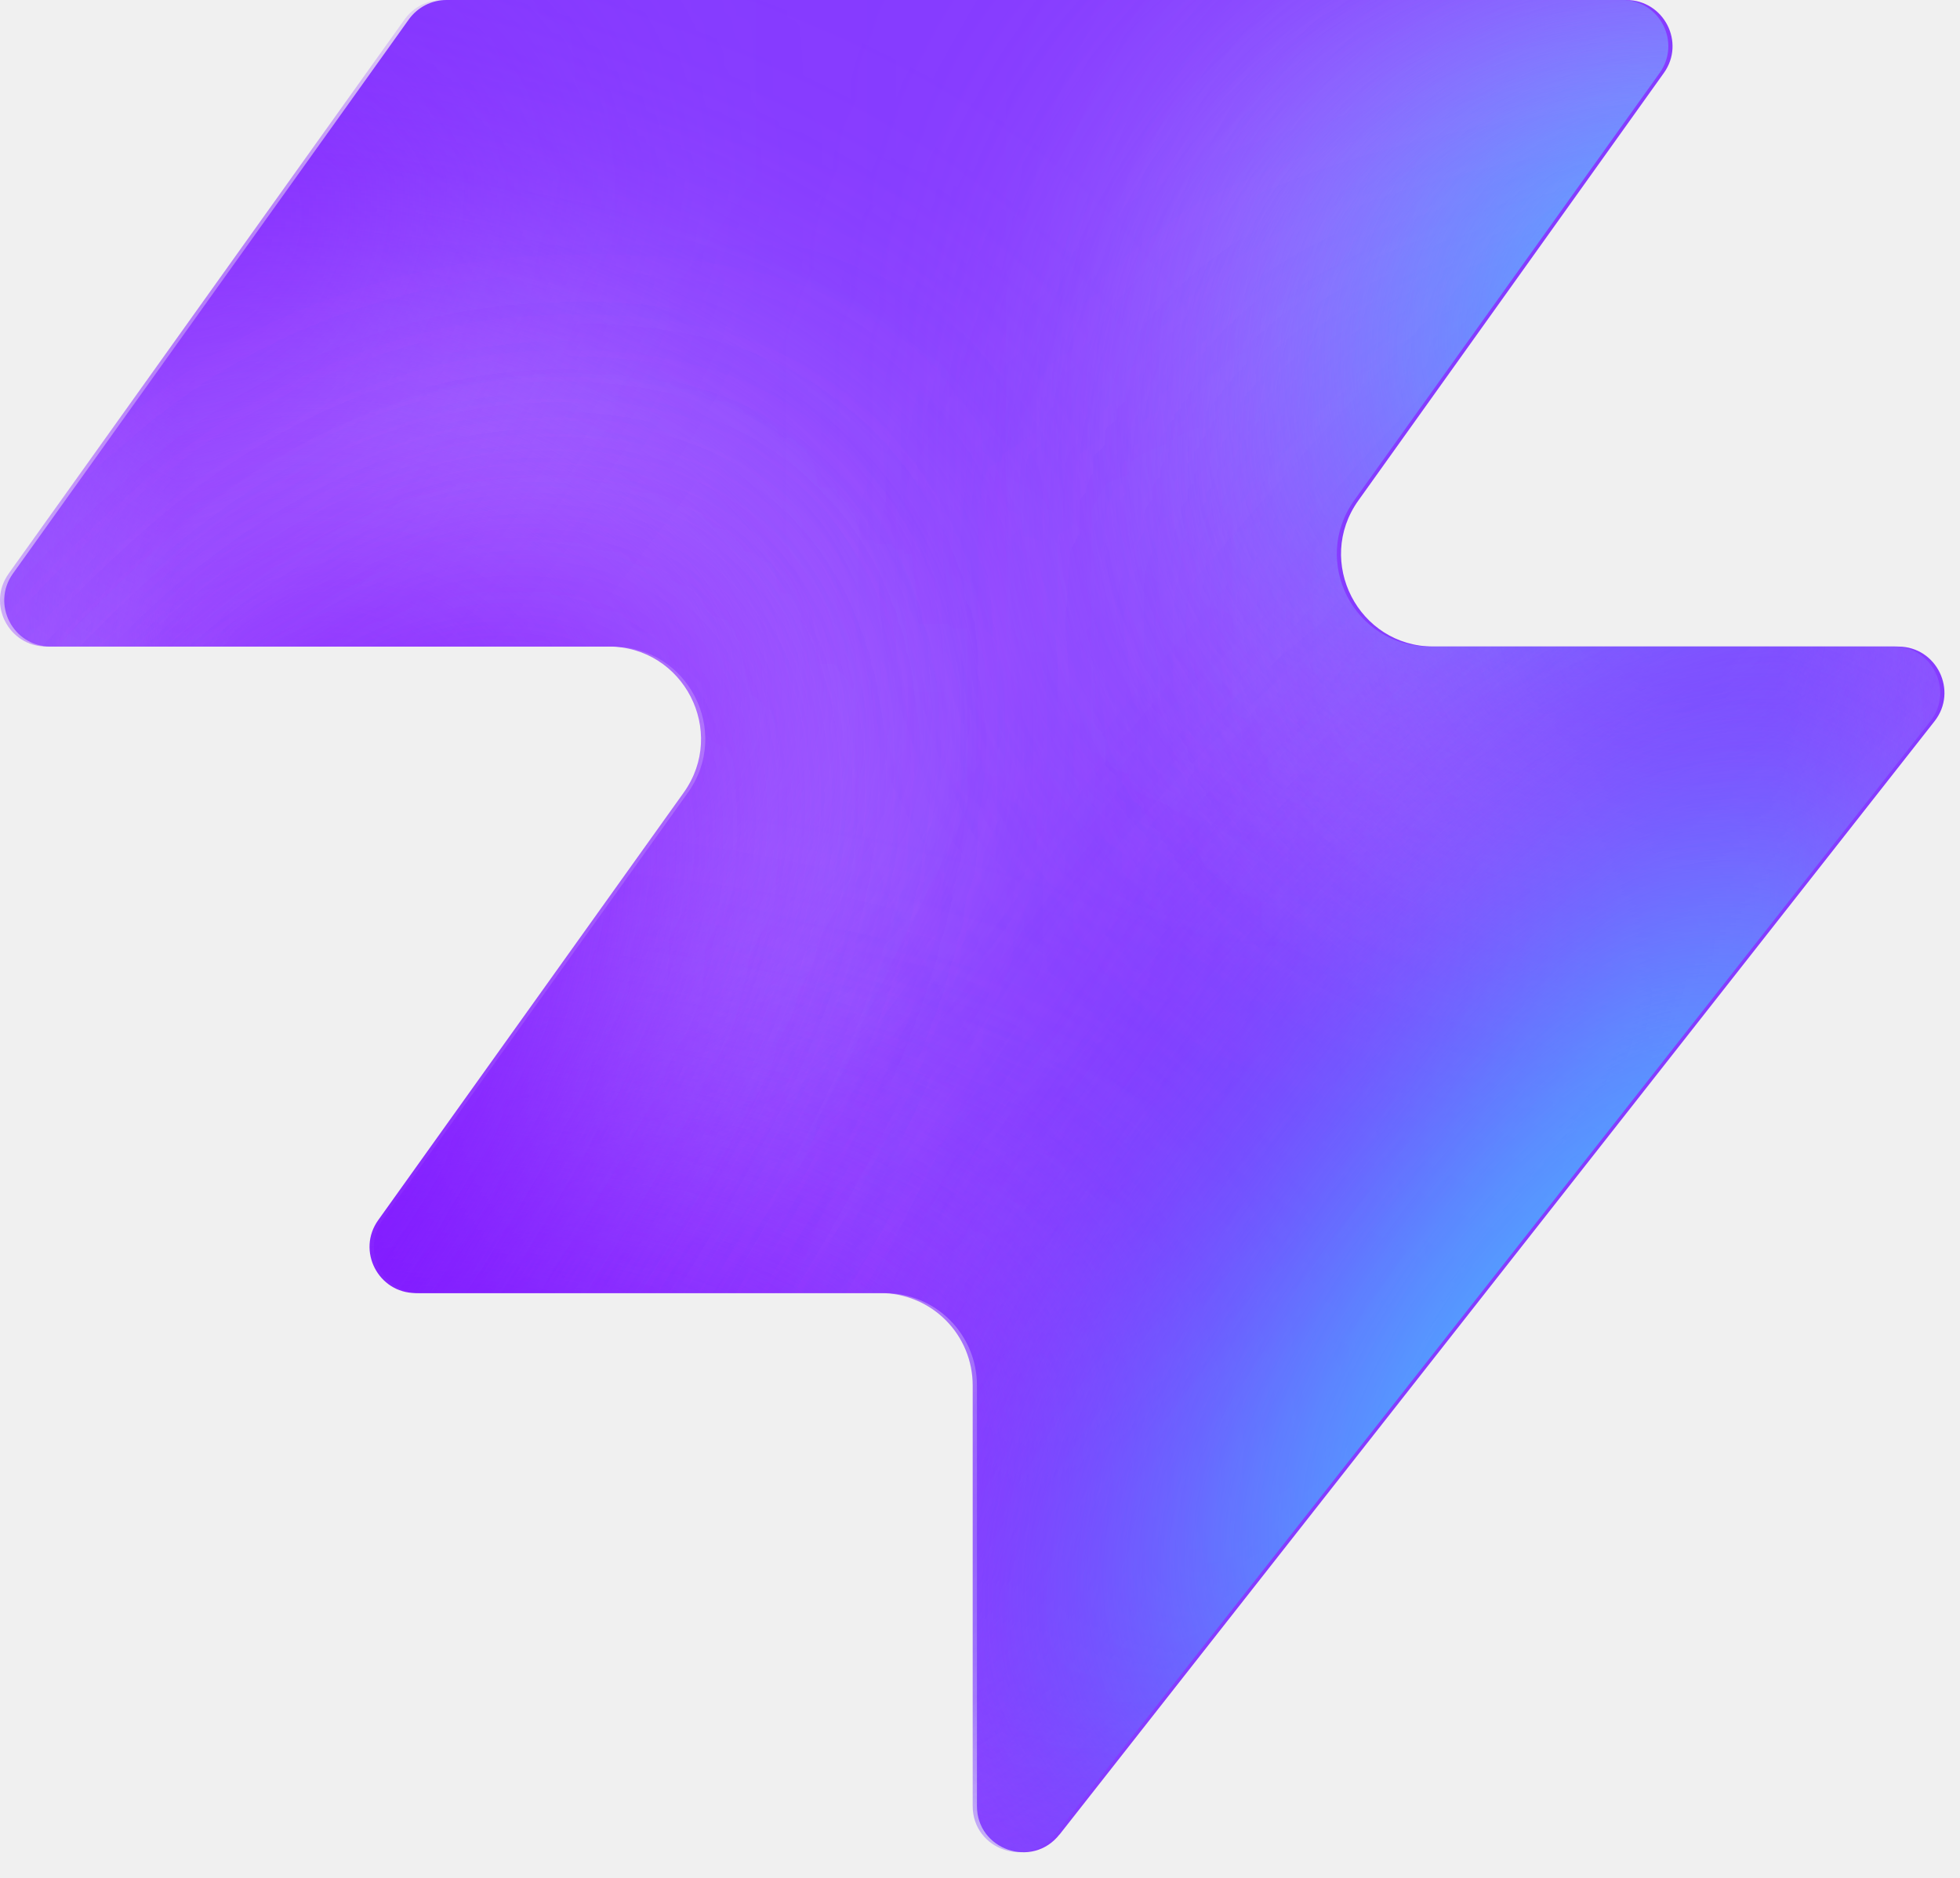
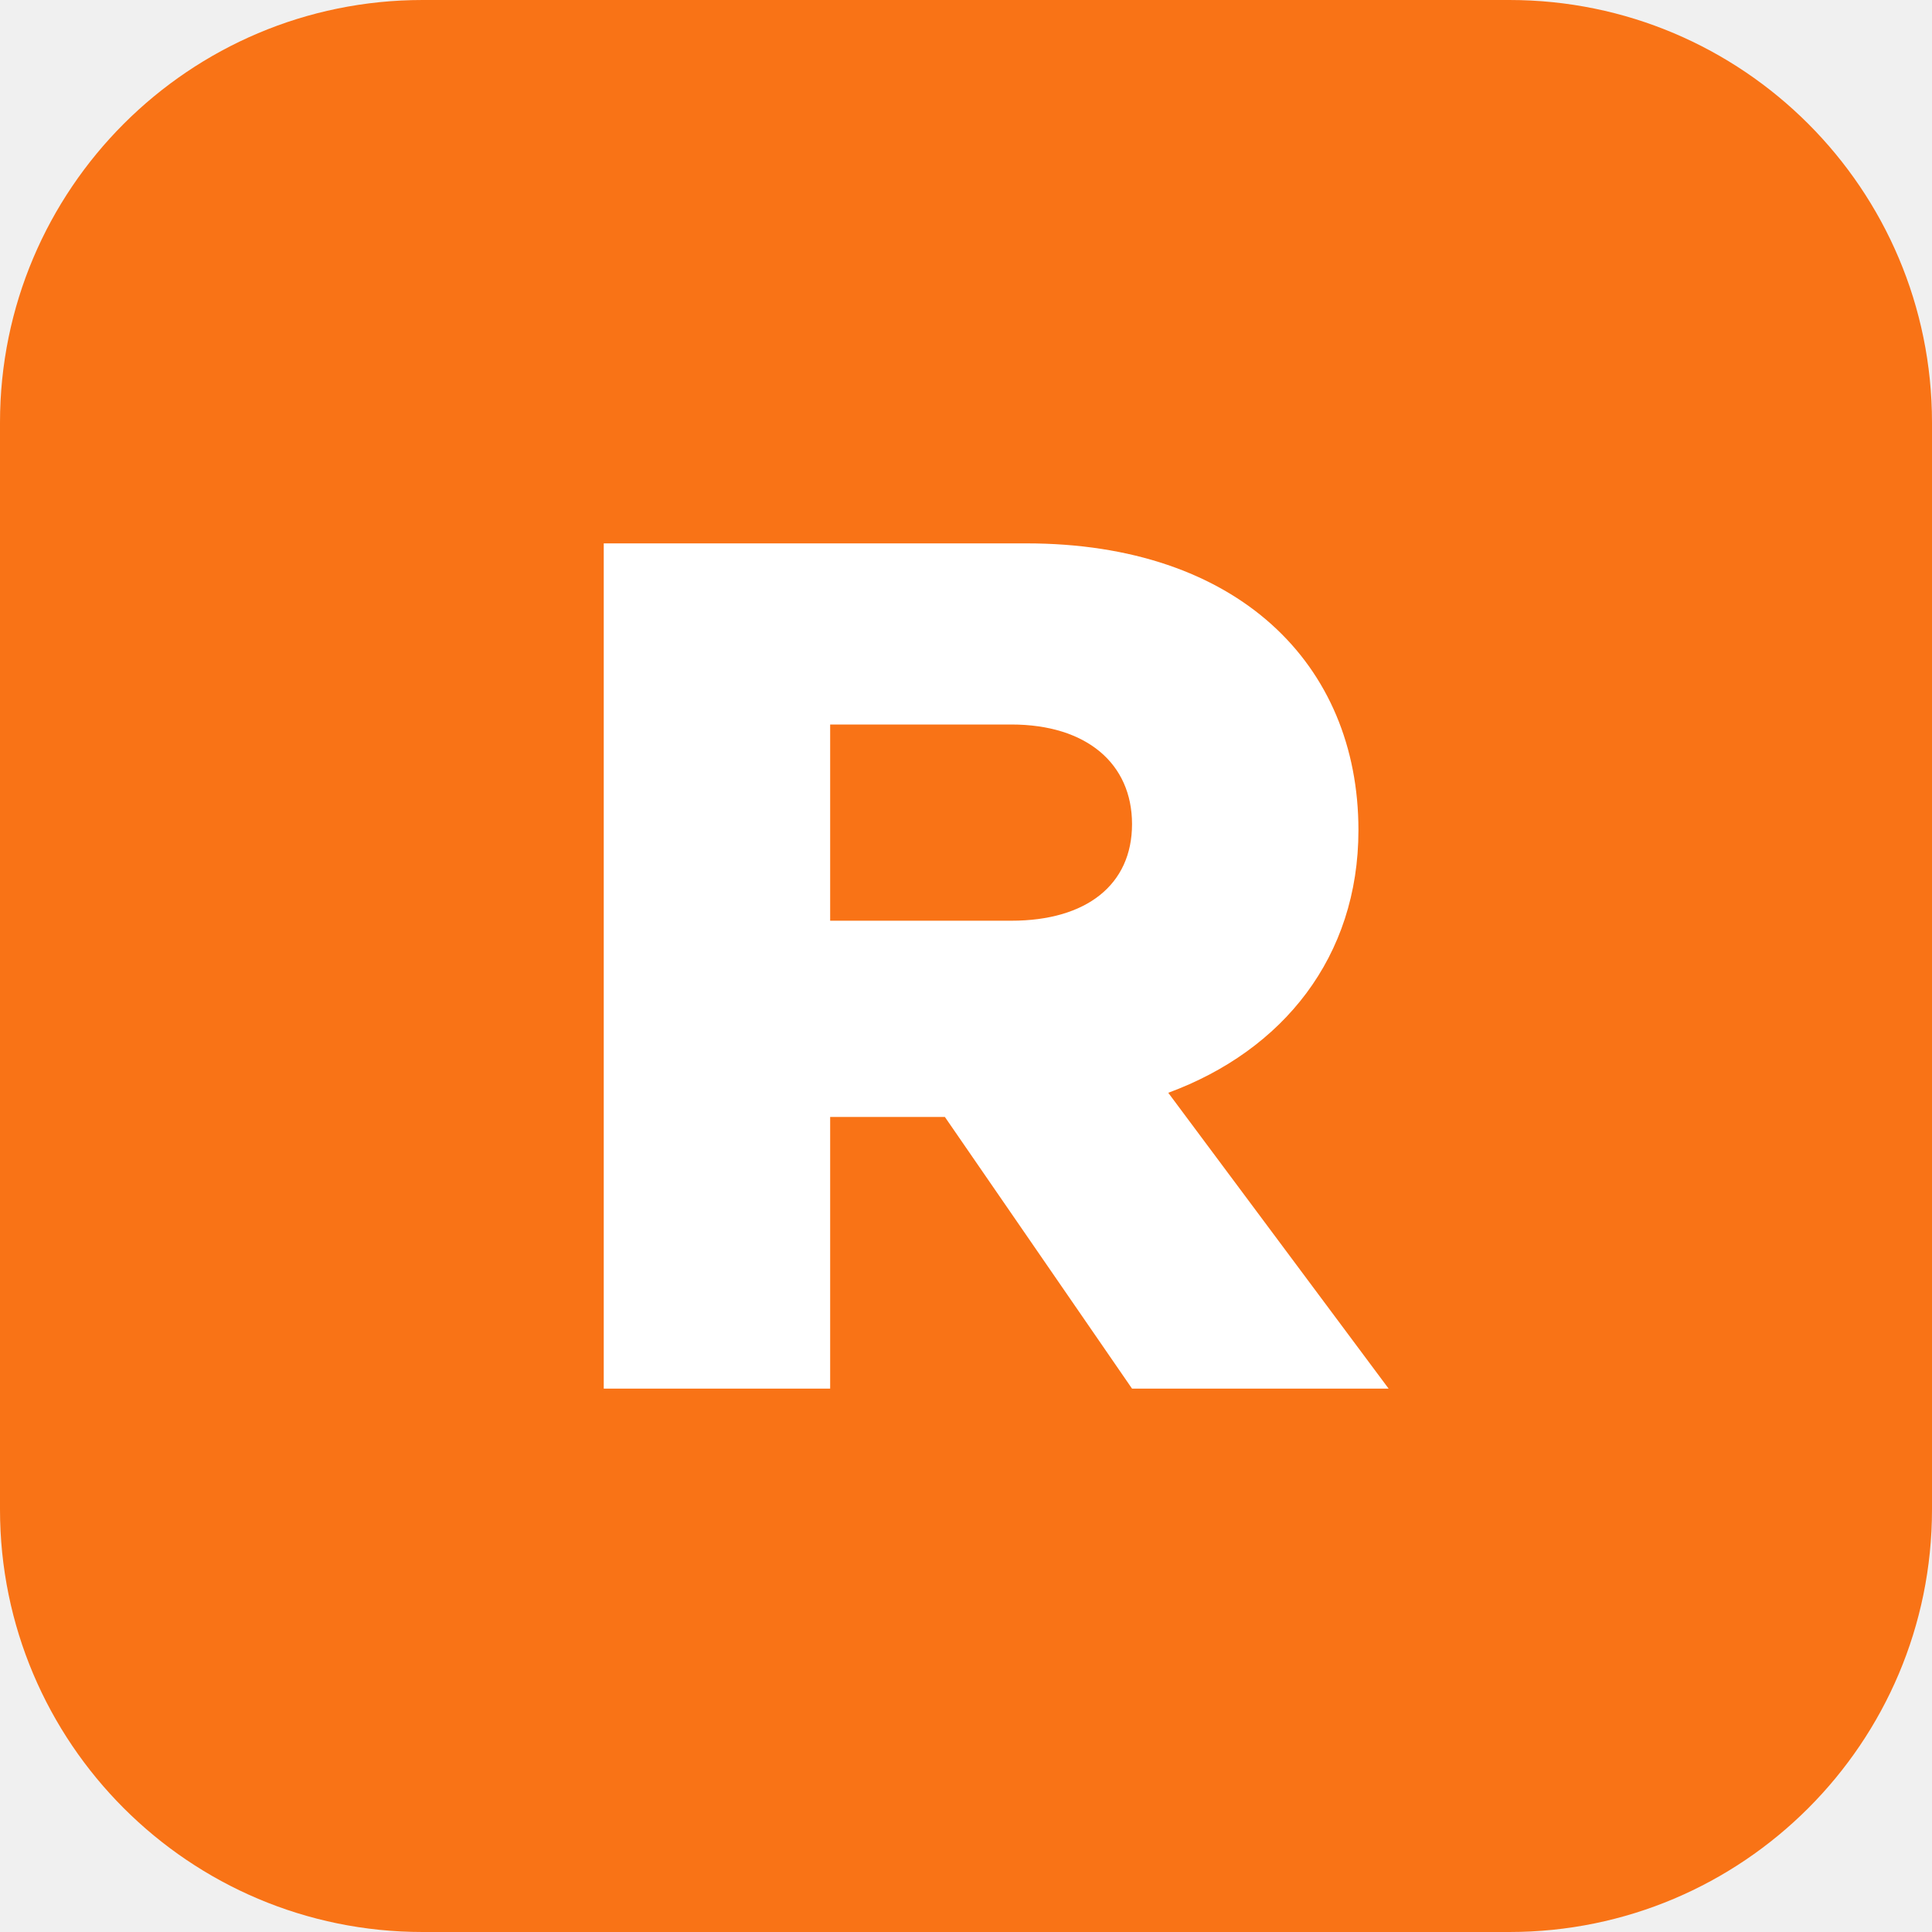
- <svg xmlns="http://www.w3.org/2000/svg" width="48" height="46" fill="none" viewBox="0 0 48 46">
-   <path fill="#863bff" d="M25.946 44.938c-.664.845-2.021.375-2.021-.698V33.937a2.26 2.26 0 0 0-2.262-2.262H10.287c-.92 0-1.456-1.04-.92-1.788l7.48-10.471c1.07-1.497 0-3.578-1.842-3.578H1.237c-.92 0-1.456-1.04-.92-1.788L10.013.474c.214-.297.556-.474.92-.474h28.894c.92 0 1.456 1.04.92 1.788l-7.48 10.471c-1.07 1.498 0 3.579 1.842 3.579h11.377c.943 0 1.473 1.088.89 1.83L25.947 44.94z" style="fill:#863bff;fill:color(display-p3 .525 .23 1);fill-opacity:1" />
-   <mask id="a" width="48" height="46" x="0" y="0" maskUnits="userSpaceOnUse" style="mask-type:alpha">
-     <path fill="#000" d="M25.842 44.938c-.664.844-2.021.375-2.021-.698V33.937a2.26 2.26 0 0 0-2.262-2.262H10.183c-.92 0-1.456-1.04-.92-1.788l7.48-10.471c1.07-1.498 0-3.579-1.842-3.579H1.133c-.92 0-1.456-1.04-.92-1.787L9.91.473c.214-.297.556-.474.92-.474h28.894c.92 0 1.456 1.04.92 1.788l-7.48 10.471c-1.07 1.498 0 3.578 1.842 3.578h11.377c.943 0 1.473 1.088.89 1.832L25.843 44.94z" style="fill:#000;fill-opacity:1" />
-   </mask>
-   <g mask="url(#a)">
-     <g filter="url(#b)">
-       <ellipse cx="5.508" cy="14.704" fill="#ede6ff" rx="5.508" ry="14.704" style="fill:#ede6ff;fill:color(display-p3 .927 .903 1);fill-opacity:1" transform="matrix(.00324 1 1 -.00324 -4.47 31.516)" />
-     </g>
-     <g filter="url(#c)">
-       <ellipse cx="10.399" cy="29.851" fill="#ede6ff" rx="10.399" ry="29.851" style="fill:#ede6ff;fill:color(display-p3 .927 .903 1);fill-opacity:1" transform="matrix(.00324 1 1 -.00324 -39.328 7.883)" />
-     </g>
-     <g filter="url(#d)">
-       <ellipse cx="5.508" cy="30.487" fill="#7e14ff" rx="5.508" ry="30.487" style="fill:#7e14ff;fill:color(display-p3 .492 .077 1);fill-opacity:1" transform="rotate(89.814 -25.913 -14.639)scale(1 -1)" />
-     </g>
-     <g filter="url(#e)">
-       <ellipse cx="5.508" cy="30.599" fill="#7e14ff" rx="5.508" ry="30.599" style="fill:#7e14ff;fill:color(display-p3 .492 .077 1);fill-opacity:1" transform="rotate(89.814 -32.644 -3.334)scale(1 -1)" />
-     </g>
-     <g filter="url(#f)">
-       <ellipse cx="5.508" cy="30.599" fill="#7e14ff" rx="5.508" ry="30.599" style="fill:#7e14ff;fill:color(display-p3 .492 .077 1);fill-opacity:1" transform="matrix(.00324 1 1 -.00324 -34.34 30.47)" />
-     </g>
-     <g filter="url(#g)">
-       <ellipse cx="14.072" cy="22.078" fill="#ede6ff" rx="14.072" ry="22.078" style="fill:#ede6ff;fill:color(display-p3 .927 .903 1);fill-opacity:1" transform="rotate(93.35 24.506 48.493)scale(-1 1)" />
-     </g>
-     <g filter="url(#h)">
-       <ellipse cx="3.47" cy="21.501" fill="#7e14ff" rx="3.47" ry="21.501" style="fill:#7e14ff;fill:color(display-p3 .492 .077 1);fill-opacity:1" transform="rotate(89.009 28.708 47.59)scale(-1 1)" />
-     </g>
-     <g filter="url(#i)">
-       <ellipse cx="3.47" cy="21.501" fill="#7e14ff" rx="3.47" ry="21.501" style="fill:#7e14ff;fill:color(display-p3 .492 .077 1);fill-opacity:1" transform="rotate(89.009 28.708 47.59)scale(-1 1)" />
-     </g>
-     <g filter="url(#j)">
-       <ellipse cx=".387" cy="8.972" fill="#7e14ff" rx="4.407" ry="29.108" style="fill:#7e14ff;fill:color(display-p3 .492 .077 1);fill-opacity:1" transform="rotate(39.51 .387 8.972)" />
-     </g>
-     <g filter="url(#k)">
-       <ellipse cx="47.523" cy="-6.092" fill="#7e14ff" rx="4.407" ry="29.108" style="fill:#7e14ff;fill:color(display-p3 .492 .077 1);fill-opacity:1" transform="rotate(37.892 47.523 -6.092)" />
-     </g>
-     <g filter="url(#l)">
-       <ellipse cx="41.412" cy="6.333" fill="#47bfff" rx="5.971" ry="9.665" style="fill:#47bfff;fill:color(display-p3 .28 .748 1);fill-opacity:1" transform="rotate(37.892 41.412 6.333)" />
-     </g>
-     <g filter="url(#m)">
-       <ellipse cx="-1.879" cy="38.332" fill="#7e14ff" rx="4.407" ry="29.108" style="fill:#7e14ff;fill:color(display-p3 .492 .077 1);fill-opacity:1" transform="rotate(37.892 -1.88 38.332)" />
-     </g>
-     <g filter="url(#n)">
-       <ellipse cx="-1.879" cy="38.332" fill="#7e14ff" rx="4.407" ry="29.108" style="fill:#7e14ff;fill:color(display-p3 .492 .077 1);fill-opacity:1" transform="rotate(37.892 -1.88 38.332)" />
-     </g>
-     <g filter="url(#o)">
-       <ellipse cx="35.651" cy="29.907" fill="#7e14ff" rx="4.407" ry="29.108" style="fill:#7e14ff;fill:color(display-p3 .492 .077 1);fill-opacity:1" transform="rotate(37.892 35.651 29.907)" />
-     </g>
-     <g filter="url(#p)">
-       <ellipse cx="38.418" cy="32.4" fill="#47bfff" rx="5.971" ry="15.297" style="fill:#47bfff;fill:color(display-p3 .28 .748 1);fill-opacity:1" transform="rotate(37.892 38.418 32.4)" />
-     </g>
-   </g>
-   <defs>
-     <filter id="b" width="60.045" height="41.654" x="-19.77" y="16.149" color-interpolation-filters="sRGB" filterUnits="userSpaceOnUse">
-       <feFlood flood-opacity="0" result="BackgroundImageFix" />
-       <feBlend in="SourceGraphic" in2="BackgroundImageFix" result="shape" />
-       <feGaussianBlur result="effect1_foregroundBlur_2002_17158" stdDeviation="7.659" />
-     </filter>
-     <filter id="c" width="90.34" height="51.437" x="-54.613" y="-7.533" color-interpolation-filters="sRGB" filterUnits="userSpaceOnUse">
-       <feFlood flood-opacity="0" result="BackgroundImageFix" />
-       <feBlend in="SourceGraphic" in2="BackgroundImageFix" result="shape" />
-       <feGaussianBlur result="effect1_foregroundBlur_2002_17158" stdDeviation="7.659" />
-     </filter>
-     <filter id="d" width="79.355" height="29.4" x="-49.64" y="2.03" color-interpolation-filters="sRGB" filterUnits="userSpaceOnUse">
-       <feFlood flood-opacity="0" result="BackgroundImageFix" />
-       <feBlend in="SourceGraphic" in2="BackgroundImageFix" result="shape" />
-       <feGaussianBlur result="effect1_foregroundBlur_2002_17158" stdDeviation="4.596" />
-     </filter>
-     <filter id="e" width="79.579" height="29.4" x="-45.045" y="20.029" color-interpolation-filters="sRGB" filterUnits="userSpaceOnUse">
-       <feFlood flood-opacity="0" result="BackgroundImageFix" />
-       <feBlend in="SourceGraphic" in2="BackgroundImageFix" result="shape" />
-       <feGaussianBlur result="effect1_foregroundBlur_2002_17158" stdDeviation="4.596" />
-     </filter>
-     <filter id="f" width="79.579" height="29.4" x="-43.513" y="21.178" color-interpolation-filters="sRGB" filterUnits="userSpaceOnUse">
-       <feFlood flood-opacity="0" result="BackgroundImageFix" />
-       <feBlend in="SourceGraphic" in2="BackgroundImageFix" result="shape" />
-       <feGaussianBlur result="effect1_foregroundBlur_2002_17158" stdDeviation="4.596" />
-     </filter>
-     <filter id="g" width="74.749" height="58.852" x="15.756" y="-17.901" color-interpolation-filters="sRGB" filterUnits="userSpaceOnUse">
-       <feFlood flood-opacity="0" result="BackgroundImageFix" />
-       <feBlend in="SourceGraphic" in2="BackgroundImageFix" result="shape" />
-       <feGaussianBlur result="effect1_foregroundBlur_2002_17158" stdDeviation="7.659" />
-     </filter>
-     <filter id="h" width="61.377" height="25.362" x="23.548" y="2.284" color-interpolation-filters="sRGB" filterUnits="userSpaceOnUse">
-       <feFlood flood-opacity="0" result="BackgroundImageFix" />
-       <feBlend in="SourceGraphic" in2="BackgroundImageFix" result="shape" />
-       <feGaussianBlur result="effect1_foregroundBlur_2002_17158" stdDeviation="4.596" />
-     </filter>
-     <filter id="i" width="61.377" height="25.362" x="23.548" y="2.284" color-interpolation-filters="sRGB" filterUnits="userSpaceOnUse">
-       <feFlood flood-opacity="0" result="BackgroundImageFix" />
-       <feBlend in="SourceGraphic" in2="BackgroundImageFix" result="shape" />
-       <feGaussianBlur result="effect1_foregroundBlur_2002_17158" stdDeviation="4.596" />
-     </filter>
-     <filter id="j" width="56.045" height="63.649" x="-27.636" y="-22.853" color-interpolation-filters="sRGB" filterUnits="userSpaceOnUse">
-       <feFlood flood-opacity="0" result="BackgroundImageFix" />
-       <feBlend in="SourceGraphic" in2="BackgroundImageFix" result="shape" />
-       <feGaussianBlur result="effect1_foregroundBlur_2002_17158" stdDeviation="4.596" />
-     </filter>
-     <filter id="k" width="54.814" height="64.646" x="20.116" y="-38.415" color-interpolation-filters="sRGB" filterUnits="userSpaceOnUse">
-       <feFlood flood-opacity="0" result="BackgroundImageFix" />
-       <feBlend in="SourceGraphic" in2="BackgroundImageFix" result="shape" />
-       <feGaussianBlur result="effect1_foregroundBlur_2002_17158" stdDeviation="4.596" />
-     </filter>
-     <filter id="l" width="33.541" height="35.313" x="24.641" y="-11.323" color-interpolation-filters="sRGB" filterUnits="userSpaceOnUse">
-       <feFlood flood-opacity="0" result="BackgroundImageFix" />
-       <feBlend in="SourceGraphic" in2="BackgroundImageFix" result="shape" />
-       <feGaussianBlur result="effect1_foregroundBlur_2002_17158" stdDeviation="4.596" />
-     </filter>
-     <filter id="m" width="54.814" height="64.646" x="-29.286" y="6.009" color-interpolation-filters="sRGB" filterUnits="userSpaceOnUse">
-       <feFlood flood-opacity="0" result="BackgroundImageFix" />
-       <feBlend in="SourceGraphic" in2="BackgroundImageFix" result="shape" />
-       <feGaussianBlur result="effect1_foregroundBlur_2002_17158" stdDeviation="4.596" />
-     </filter>
-     <filter id="n" width="54.814" height="64.646" x="-29.286" y="6.009" color-interpolation-filters="sRGB" filterUnits="userSpaceOnUse">
-       <feFlood flood-opacity="0" result="BackgroundImageFix" />
-       <feBlend in="SourceGraphic" in2="BackgroundImageFix" result="shape" />
-       <feGaussianBlur result="effect1_foregroundBlur_2002_17158" stdDeviation="4.596" />
-     </filter>
-     <filter id="o" width="54.814" height="64.646" x="8.244" y="-2.416" color-interpolation-filters="sRGB" filterUnits="userSpaceOnUse">
-       <feFlood flood-opacity="0" result="BackgroundImageFix" />
-       <feBlend in="SourceGraphic" in2="BackgroundImageFix" result="shape" />
-       <feGaussianBlur result="effect1_foregroundBlur_2002_17158" stdDeviation="4.596" />
-     </filter>
-     <filter id="p" width="39.409" height="43.623" x="18.713" y="10.588" color-interpolation-filters="sRGB" filterUnits="userSpaceOnUse">
-       <feFlood flood-opacity="0" result="BackgroundImageFix" />
-       <feBlend in="SourceGraphic" in2="BackgroundImageFix" result="shape" />
-       <feGaussianBlur result="effect1_foregroundBlur_2002_17158" stdDeviation="4.596" />
-     </filter>
-   </defs>
+ <svg xmlns="http://www.w3.org/2000/svg" viewBox="0 0 64 64">
+   <rect width="64" height="64" rx="14" fill="#F97316" />
+   <path d="M20 46V18h14c7 0 11 4 11 9.500 0 4.200-2.500 7.300-6.300 8.700L46 46h-8.500l-6.200-9H27.500v9H20Zm7.500-15.500h6c2.500 0 4-1.200 4-3.200s-1.500-3.300-4-3.300h-6v6.500Z" fill="#fff" />
</svg>
